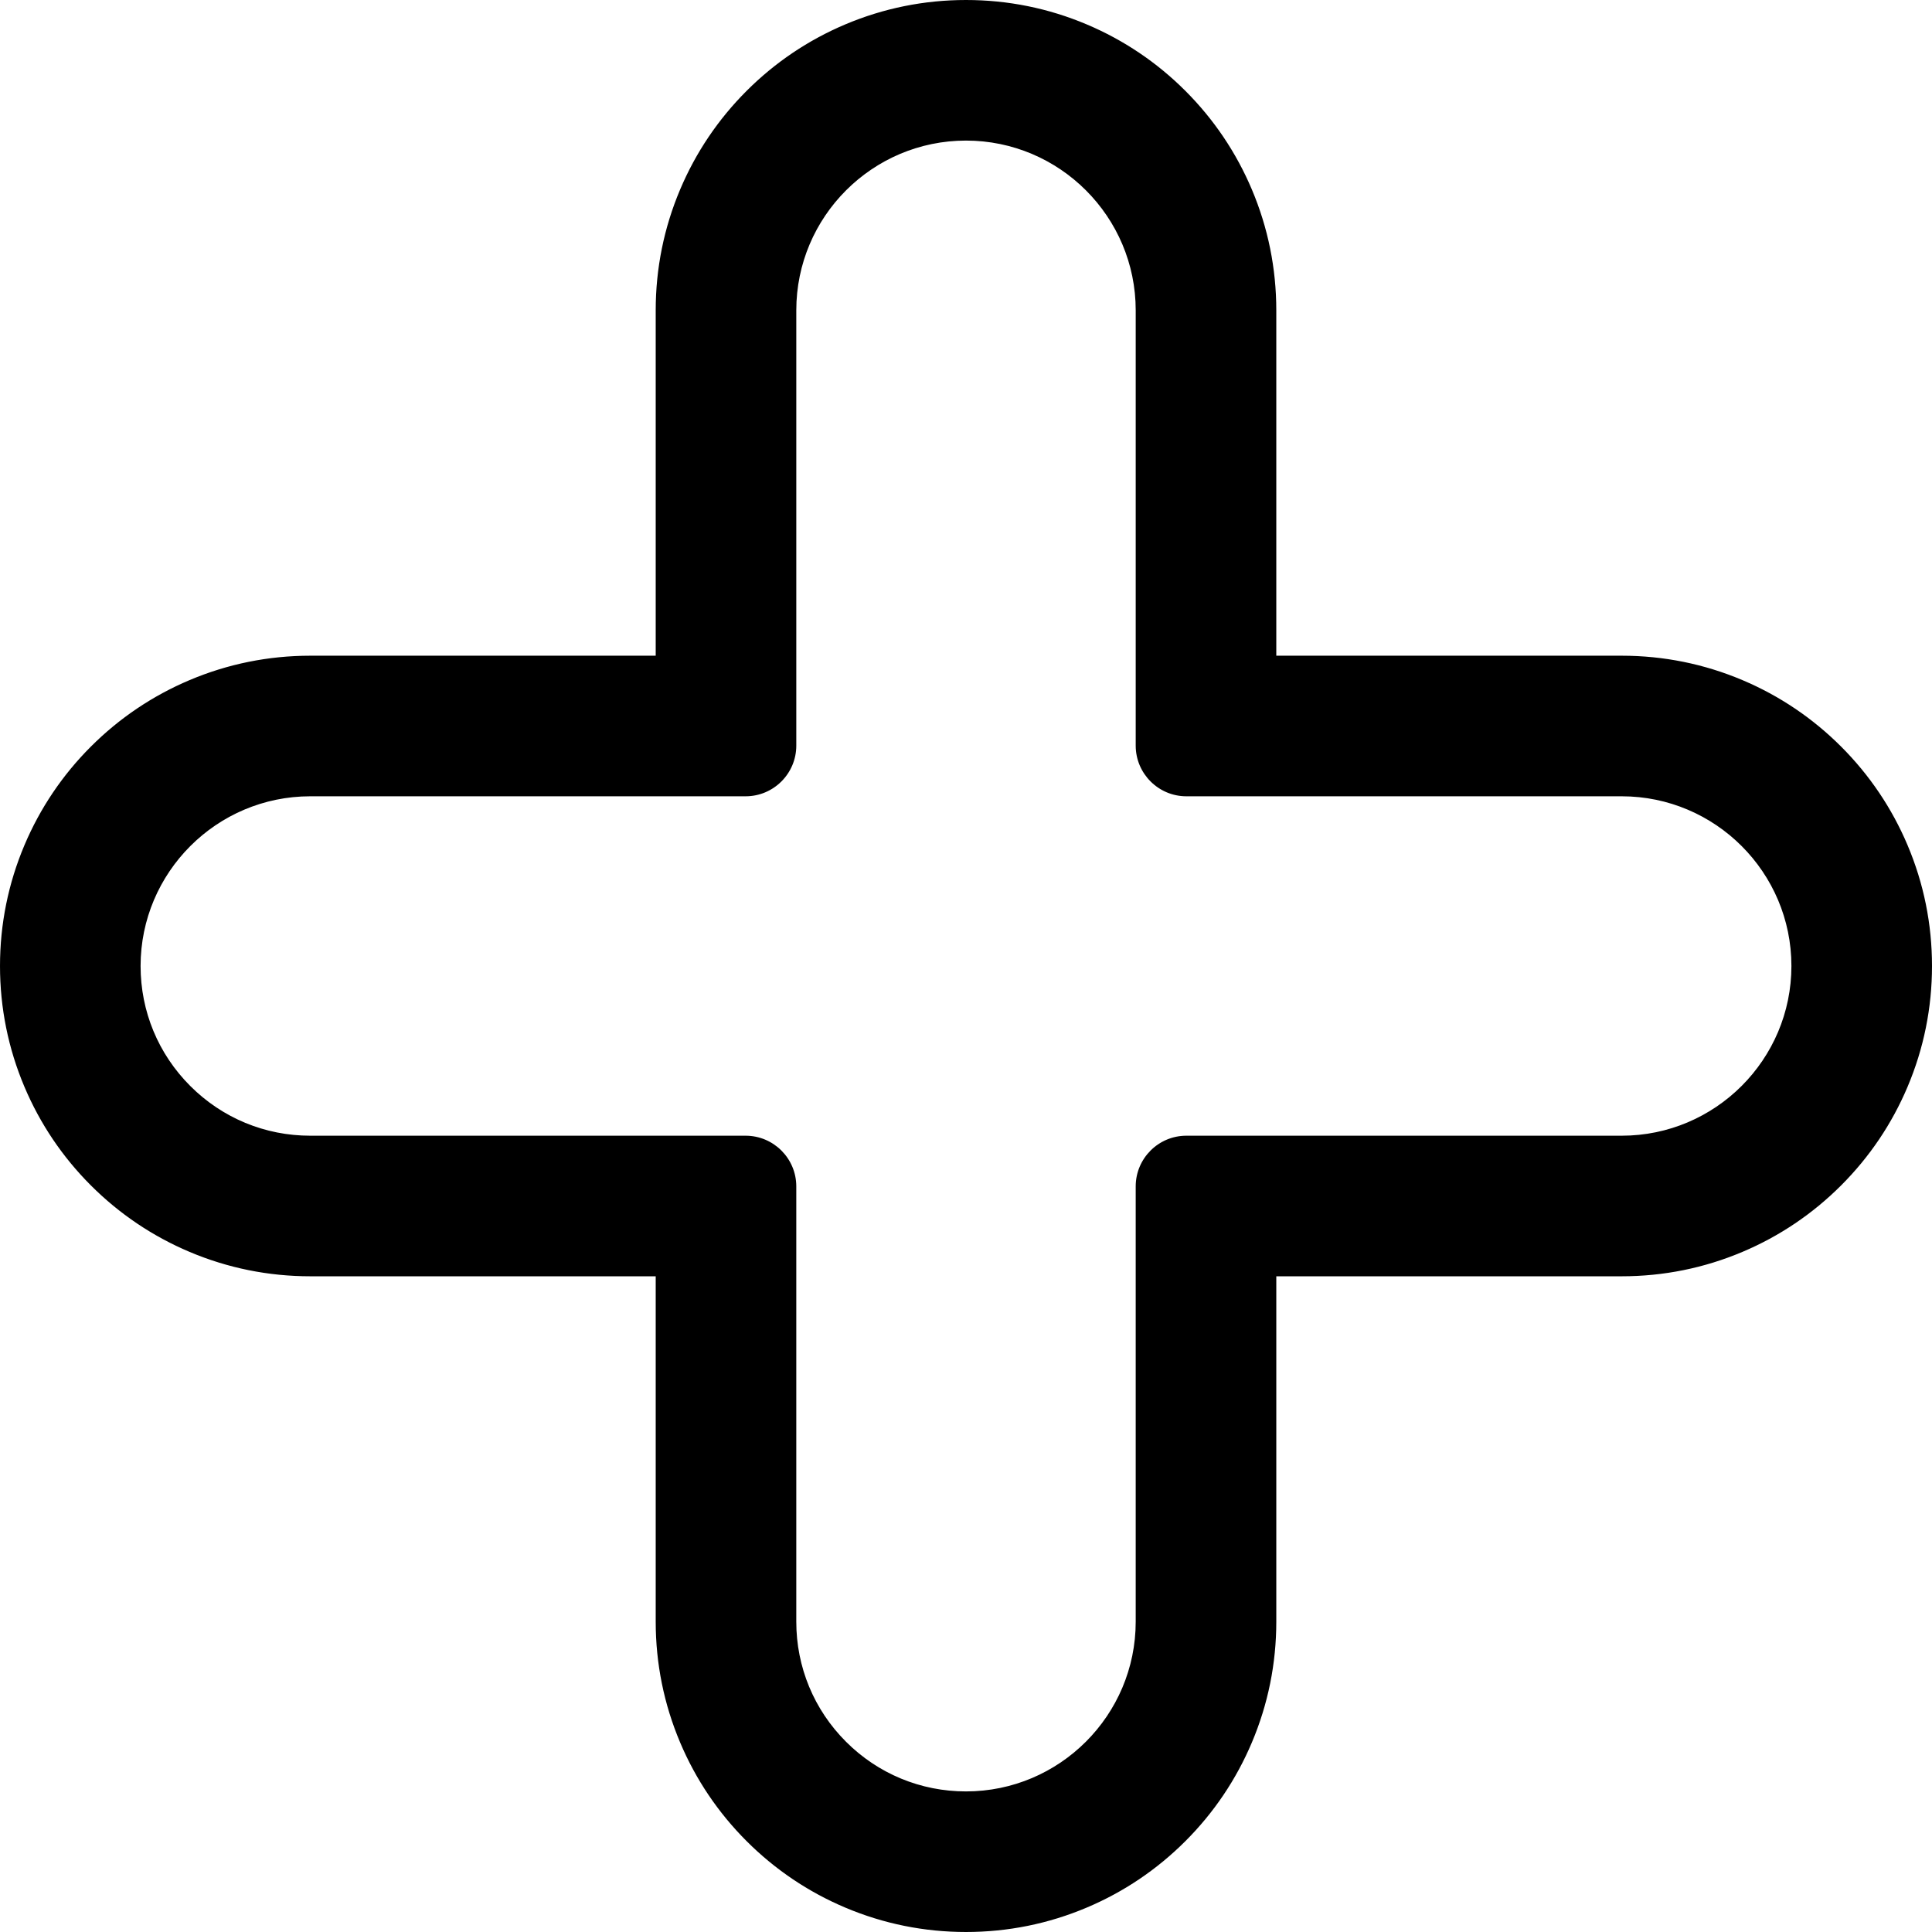
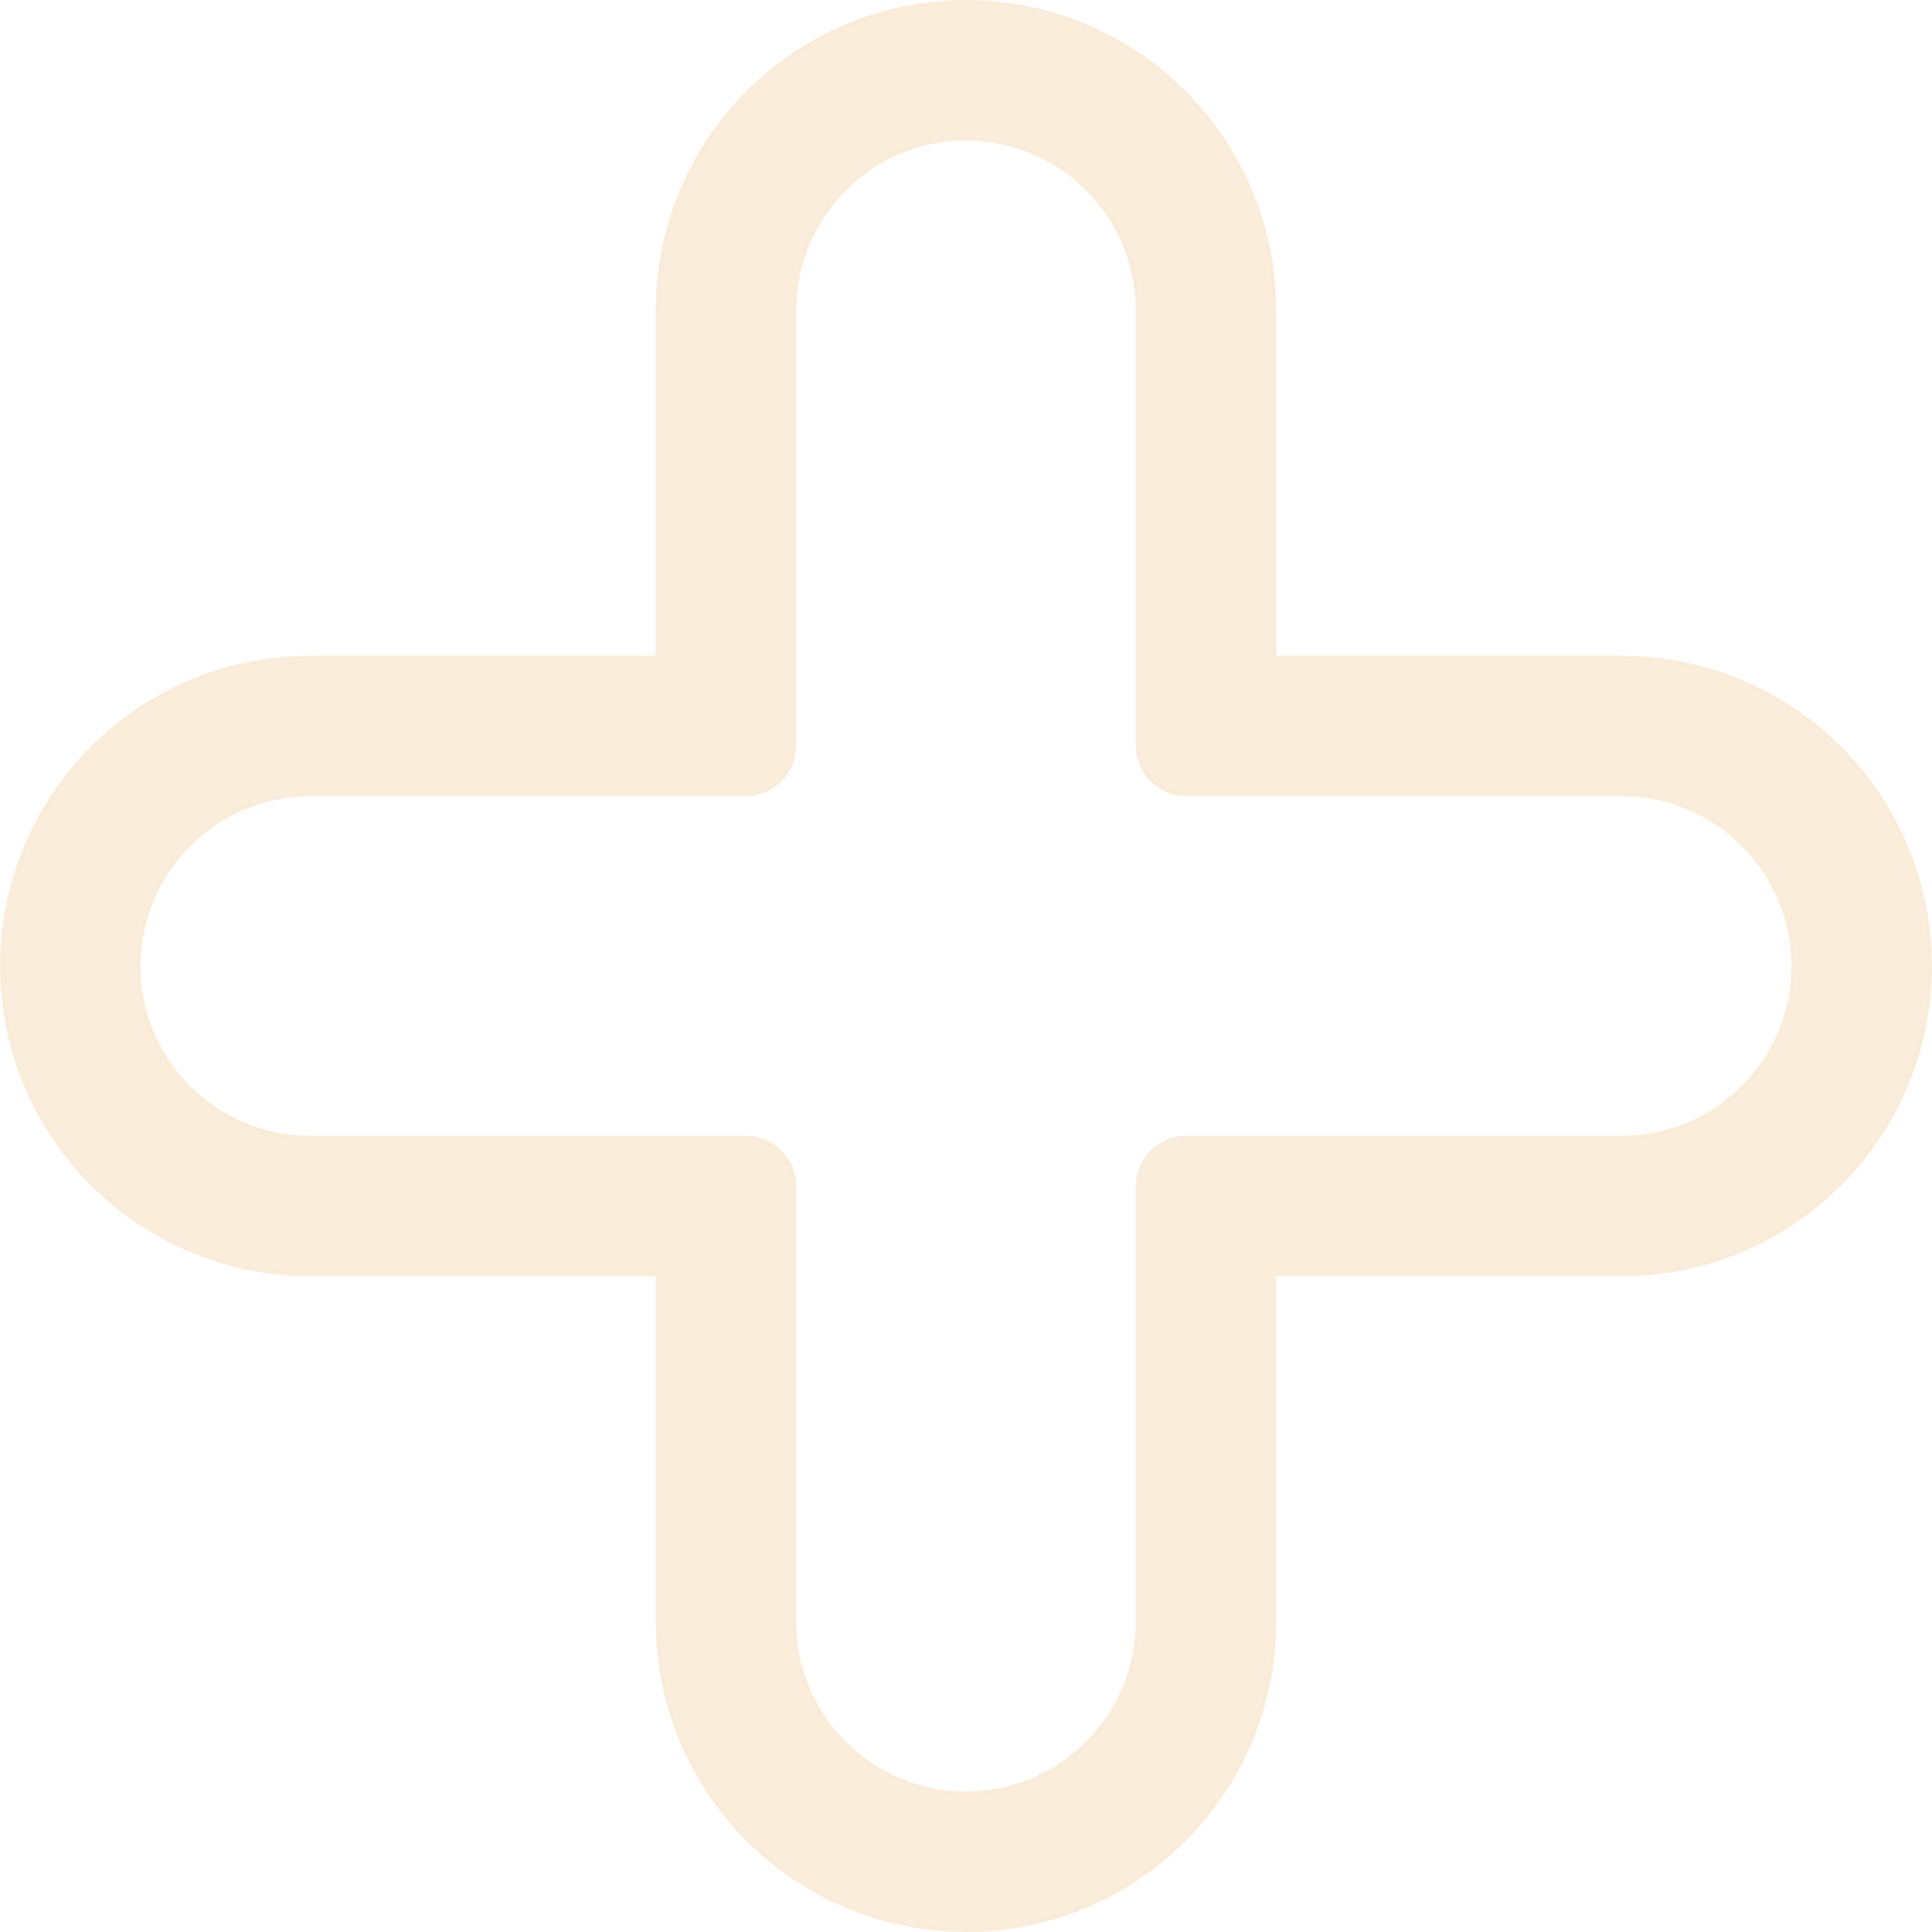
- <svg xmlns="http://www.w3.org/2000/svg" fill="#000000" version="1.1" id="Capa_1" width="800px" height="800px" viewBox="0 0 602.48 602.481" xml:space="preserve">
+ <svg xmlns="http://www.w3.org/2000/svg" fill="#faebd7" fill-opacity="0.9" version="1.1" id="Capa_1" width="800px" height="800px" viewBox="0 0 602.48 602.481" xml:space="preserve">
  <g>
    <g>
      <path d="M573.785,233.172c-8.826-8.827-19.117-15.761-30.586-20.612c-11.895-5.031-24.506-7.582-37.482-7.582H397.502V96.763    c0-12.976-2.551-25.588-7.582-37.483c-4.852-11.467-11.785-21.757-20.613-30.584c-8.826-8.826-19.115-15.761-30.584-20.612    C326.828,3.051,314.217,0.5,301.24,0.5h0c-12.977,0-25.588,2.551-37.483,7.582c-11.468,4.851-21.758,11.785-30.585,20.612    c-8.826,8.827-15.762,19.117-20.612,30.585c-5.031,11.896-7.583,24.507-7.583,37.483v108.215H96.763    c-12.977,0-25.588,2.551-37.483,7.583c-11.468,4.851-21.758,11.785-30.585,20.612C19.867,242,12.933,252.29,8.082,263.758    C3.051,275.653,0.5,288.264,0.5,301.241c0,12.976,2.55,25.587,7.582,37.482c4.851,11.468,11.785,21.758,20.612,30.585    c8.828,8.827,19.118,15.762,30.585,20.612c11.896,5.031,24.506,7.582,37.483,7.582h108.215v108.215    c0,12.977,2.551,25.588,7.582,37.482c4.85,11.469,11.786,21.759,20.612,30.586c8.827,8.826,19.117,15.762,30.585,20.612    c11.896,5.031,24.506,7.582,37.482,7.582c12.977,0,25.588-2.551,37.483-7.582c11.469-4.852,21.758-11.786,30.586-20.612    c8.826-8.827,15.762-19.117,20.611-30.585c5.031-11.896,7.584-24.506,7.584-37.483V397.502h108.215    c12.977,0,25.588-2.551,37.482-7.583c11.469-4.851,21.758-11.785,30.586-20.612c8.826-8.826,15.762-19.116,20.611-30.585    c5.031-11.896,7.582-24.506,7.582-37.483c0-12.975-2.549-25.586-7.582-37.482C589.547,252.29,582.611,241.999,573.785,233.172z     M505.717,354.663H369.963c-8.451,0-15.301,6.85-15.301,15.3v135.755c0,29.505-23.918,53.423-53.422,53.423c0,0,0,0,0,0    c-14.752,0-28.108-5.979-37.775-15.646c-9.667-9.668-15.647-23.023-15.647-37.776V369.962c0-8.45-6.85-15.3-15.3-15.3H96.763    c-14.752,0-28.108-5.98-37.776-15.647c-9.667-9.668-15.647-23.023-15.647-37.775c0-29.504,23.917-53.423,53.423-53.423h135.755    c8.45,0,15.3-6.85,15.3-15.3V96.763c0-29.504,23.918-53.423,53.422-53.423c0.002,0,0,0,0,0c29.501,0,53.421,23.919,53.421,53.423    v135.755c0,8.45,6.85,15.3,15.301,15.3h135.754c29.506,0,53.424,23.918,53.424,53.422    C559.139,330.745,535.221,354.663,505.717,354.663z" />
      <path d="M301.24,602.48c-13.044,0-25.72-2.564-37.677-7.621c-11.527-4.876-21.871-11.847-30.744-20.72    c-8.874-8.874-15.845-19.219-20.719-30.745c-5.057-11.956-7.622-24.632-7.622-37.677V398.002H96.763    c-13.044,0-25.721-2.564-37.678-7.621c-11.527-4.876-21.871-11.848-30.744-20.72c-8.872-8.873-15.843-19.216-20.719-30.744    C2.564,326.962,0,314.286,0,301.241c0-13.044,2.564-25.721,7.622-37.678c4.875-11.527,11.846-21.872,20.719-30.744    c8.873-8.872,19.217-15.843,30.744-20.719c11.956-5.058,24.633-7.623,37.678-7.623h107.714V96.763    c0-13.043,2.564-25.72,7.622-37.678c4.875-11.527,11.847-21.871,20.719-30.744c8.872-8.873,19.216-15.843,30.744-20.719    C275.519,2.564,288.195,0,301.24,0c13.045,0,25.722,2.564,37.677,7.622c11.527,4.875,21.87,11.847,30.743,20.719    c8.871,8.869,15.842,19.213,20.721,30.743c5.057,11.957,7.621,24.634,7.621,37.678v107.715h107.715    c13.045,0,25.721,2.564,37.677,7.622c11.53,4.877,21.874,11.848,30.745,20.719c8.872,8.873,15.843,19.216,20.721,30.744    c5.057,11.953,7.621,24.629,7.621,37.677c0,13.044-2.564,25.72-7.621,37.677c-4.874,11.526-11.845,21.87-20.719,30.744    c-8.874,8.873-19.218,15.845-30.745,20.72c-11.955,5.058-24.631,7.622-37.677,7.622H398.004v107.715    c0,13.041-2.564,25.718-7.623,37.678c-4.874,11.525-11.845,21.869-20.719,30.744c-8.874,8.872-19.218,15.844-30.745,20.719    C326.962,599.916,314.285,602.48,301.24,602.48z M96.763,205.478c-12.911,0-25.457,2.538-37.289,7.543    c-11.409,4.825-21.646,11.724-30.427,20.505c-8.781,8.781-15.68,19.018-20.505,30.427C3.538,275.786,1,288.331,1,301.241    c0,12.91,2.538,25.456,7.542,37.288c4.826,11.408,11.724,21.645,20.505,30.426c8.781,8.781,19.019,15.68,30.427,20.505    c11.833,5.005,24.378,7.543,37.289,7.543h108.715v108.715c0,12.91,2.538,25.455,7.542,37.288    c4.824,11.407,11.723,21.644,20.505,30.427c8.782,8.781,19.019,15.681,30.427,20.505c11.833,5.005,24.378,7.543,37.288,7.543    c12.911,0,25.457-2.538,37.289-7.543c11.407-4.825,21.644-11.725,30.427-20.505c8.782-8.783,15.681-19.02,20.504-30.426    c5.007-11.837,7.545-24.383,7.545-37.289V397.002h108.715c12.911,0,25.456-2.538,37.287-7.543    c11.408-4.825,21.645-11.725,30.428-20.506c8.782-8.782,15.681-19.019,20.504-30.426c5.005-11.834,7.543-24.379,7.543-37.289    c0-12.914-2.538-25.458-7.542-37.287c-4.827-11.409-11.727-21.646-20.507-30.427c-8.779-8.78-19.017-15.679-30.427-20.505    c-11.833-5.005-24.378-7.542-37.288-7.542H397.002V96.763c0-12.91-2.538-25.456-7.543-37.289    c-4.827-11.411-11.727-21.647-20.506-30.425c-8.781-8.781-19.018-15.68-30.425-20.505C326.696,3.538,314.15,1,301.24,1    s-25.456,2.538-37.289,7.542c-11.409,4.826-21.646,11.725-30.426,20.505c-8.781,8.782-15.68,19.019-20.505,30.426    c-5.005,11.834-7.543,24.379-7.543,37.288v108.715H96.763z M301.24,559.64c-14.403,0-27.945-5.608-38.129-15.793    s-15.793-23.727-15.793-38.13V369.962c0-8.16-6.639-14.8-14.8-14.8H96.763c-14.402,0-27.943-5.609-38.129-15.794    C48.449,329.184,42.84,315.642,42.84,301.24c0-29.733,24.19-53.923,53.923-53.923h135.755c8.161,0,14.8-6.639,14.8-14.8V96.763    c0-29.733,24.189-53.923,53.922-53.923c29.732,0,53.922,24.19,53.922,53.923v135.755c0,8.161,6.64,14.8,14.801,14.8h135.754    c29.733,0,53.924,24.189,53.924,53.922c-0.002,29.733-24.192,53.922-53.924,53.922H369.963c-8.161,0-14.801,6.64-14.801,14.8    v135.755C355.162,535.451,330.973,559.64,301.24,559.64z M96.763,248.317c-29.182,0-52.923,23.741-52.923,52.923    c0,14.136,5.505,27.426,15.5,37.422c9.997,9.996,23.287,15.501,37.422,15.501h135.754c8.712,0,15.8,7.088,15.8,15.8v135.755    c0,14.137,5.505,27.427,15.5,37.423c9.996,9.995,23.286,15.5,37.422,15.5c29.182,0,52.923-23.741,52.923-52.923V369.962    c0-8.712,7.088-15.8,15.801-15.8h135.754c29.181,0,52.922-23.741,52.924-52.922c0-29.182-23.741-52.922-52.924-52.922H369.963    c-8.713,0-15.801-7.088-15.801-15.8V96.763c0-29.182-23.74-52.923-52.921-52.923c-29.182,0-52.923,23.741-52.923,52.923v135.754    c0,8.712-7.088,15.8-15.8,15.8H96.763z" />
    </g>
  </g>
</svg>
